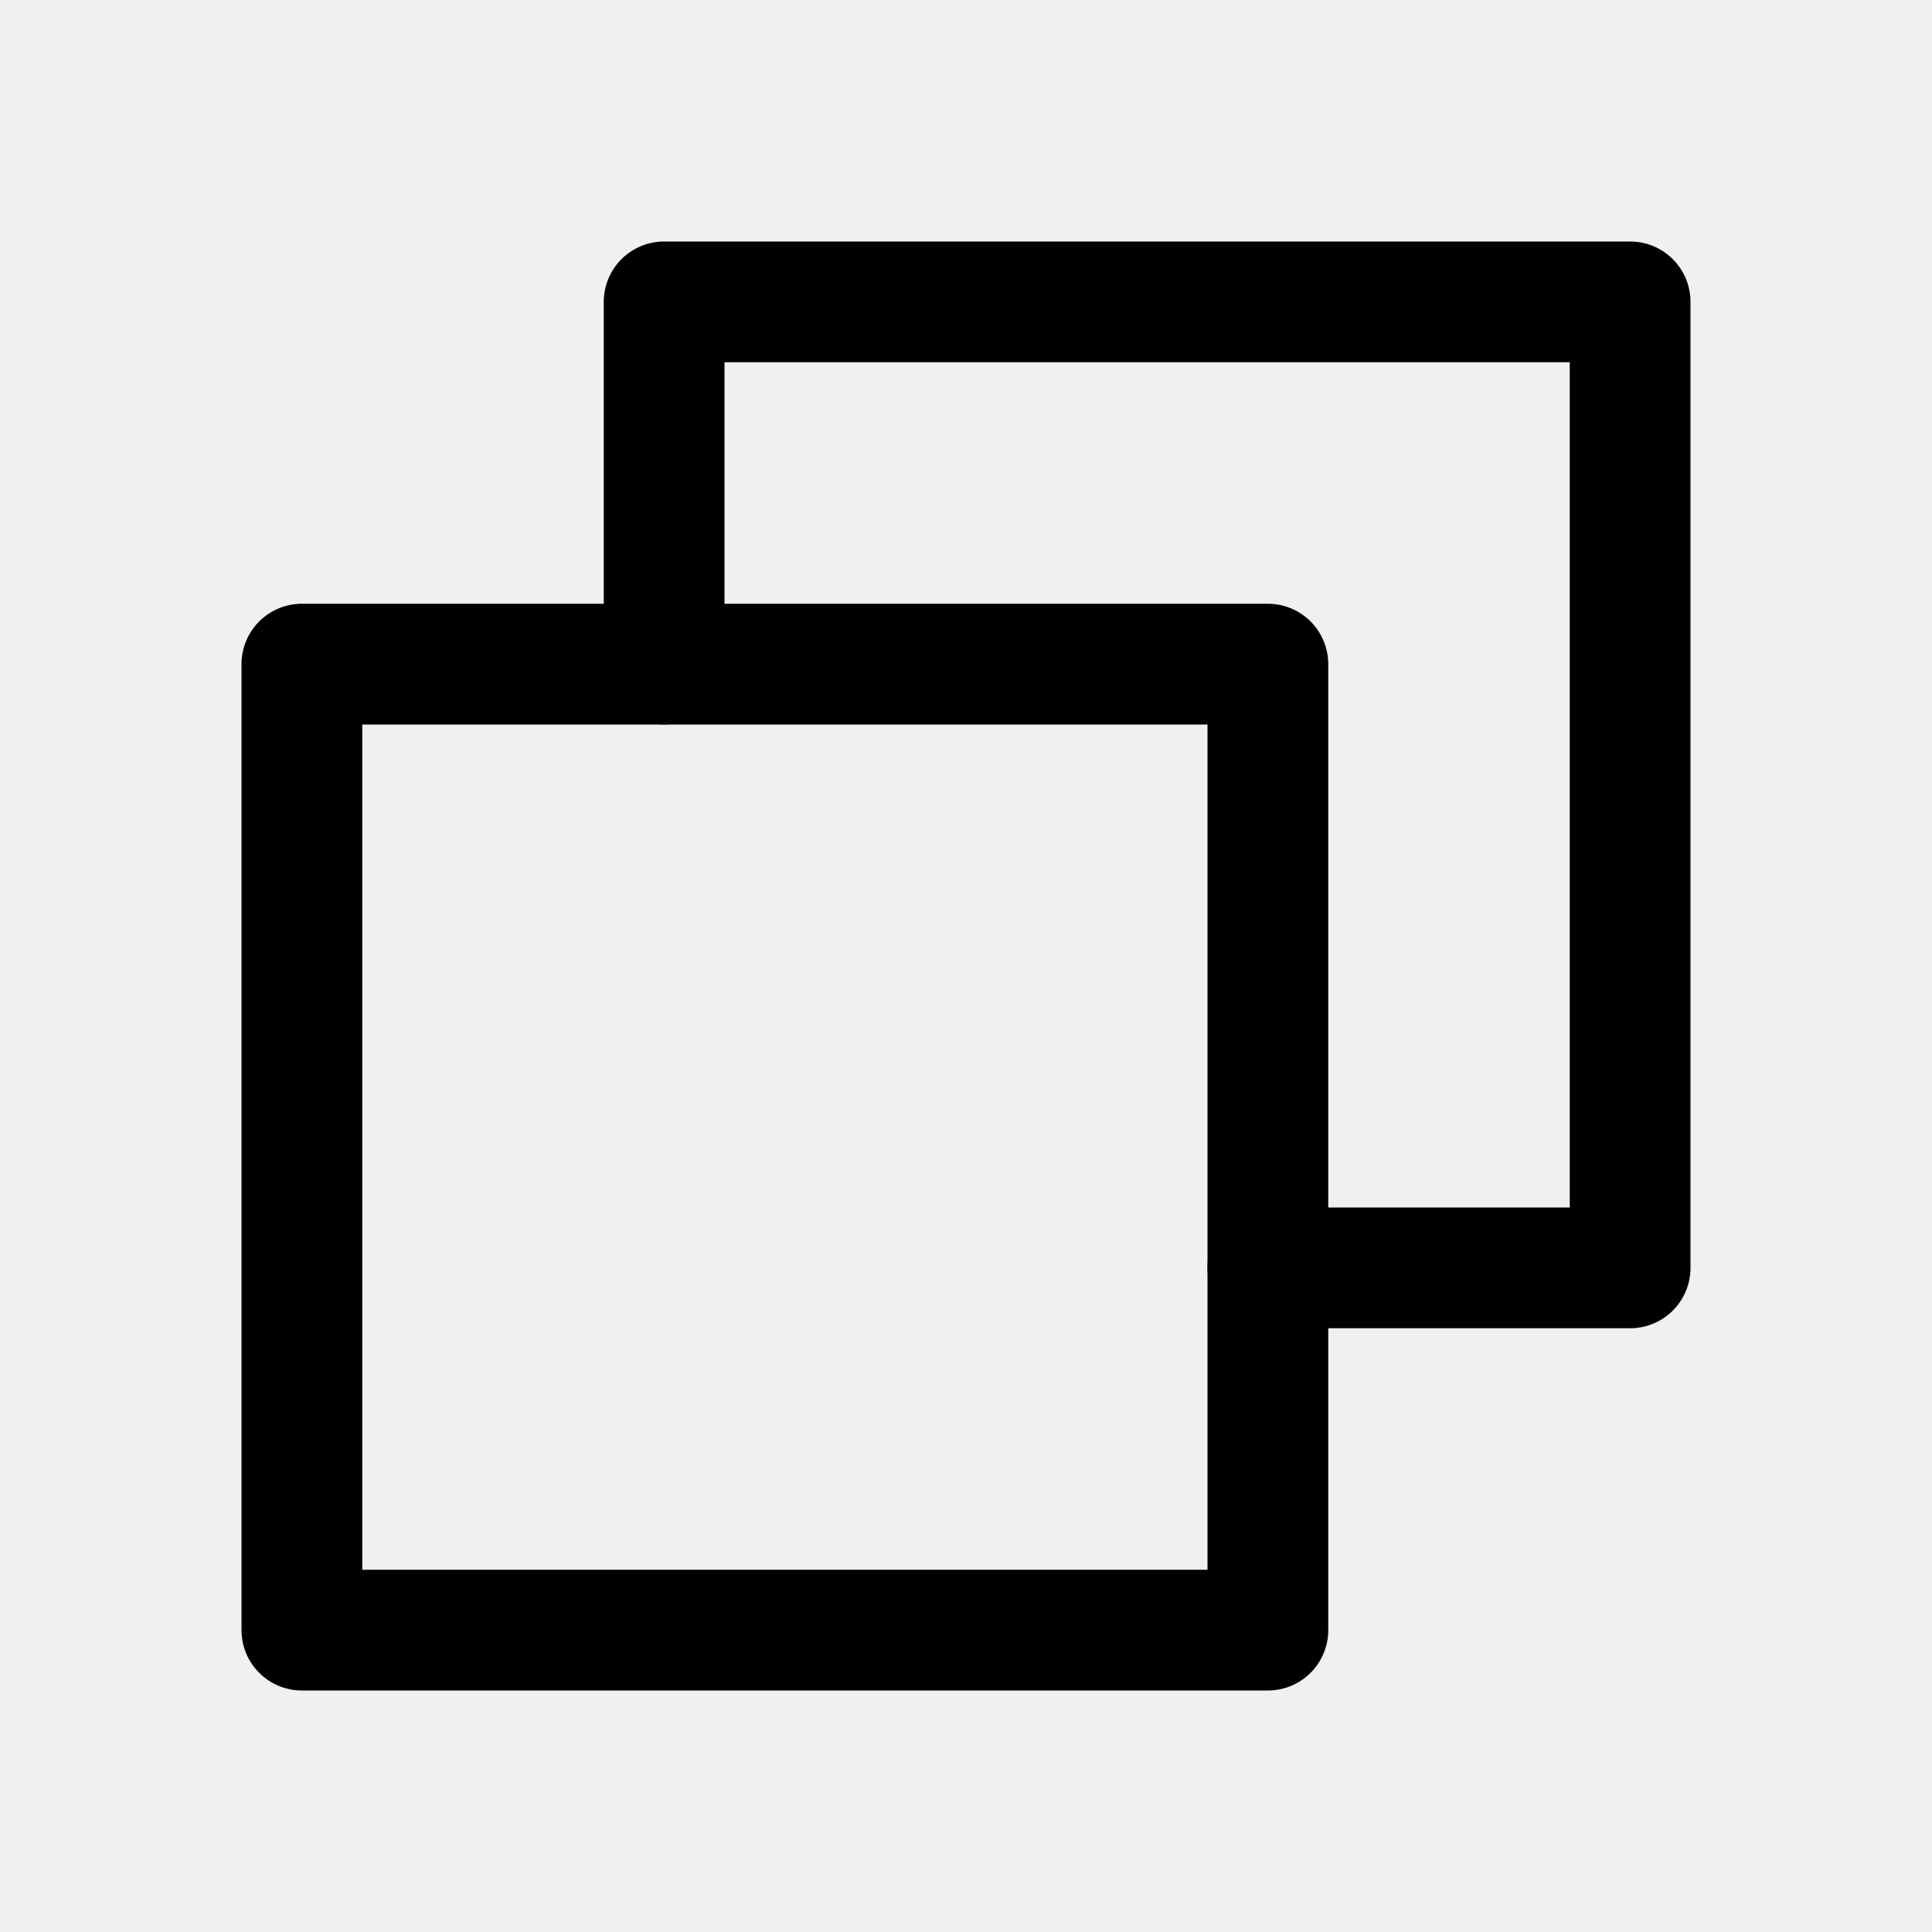
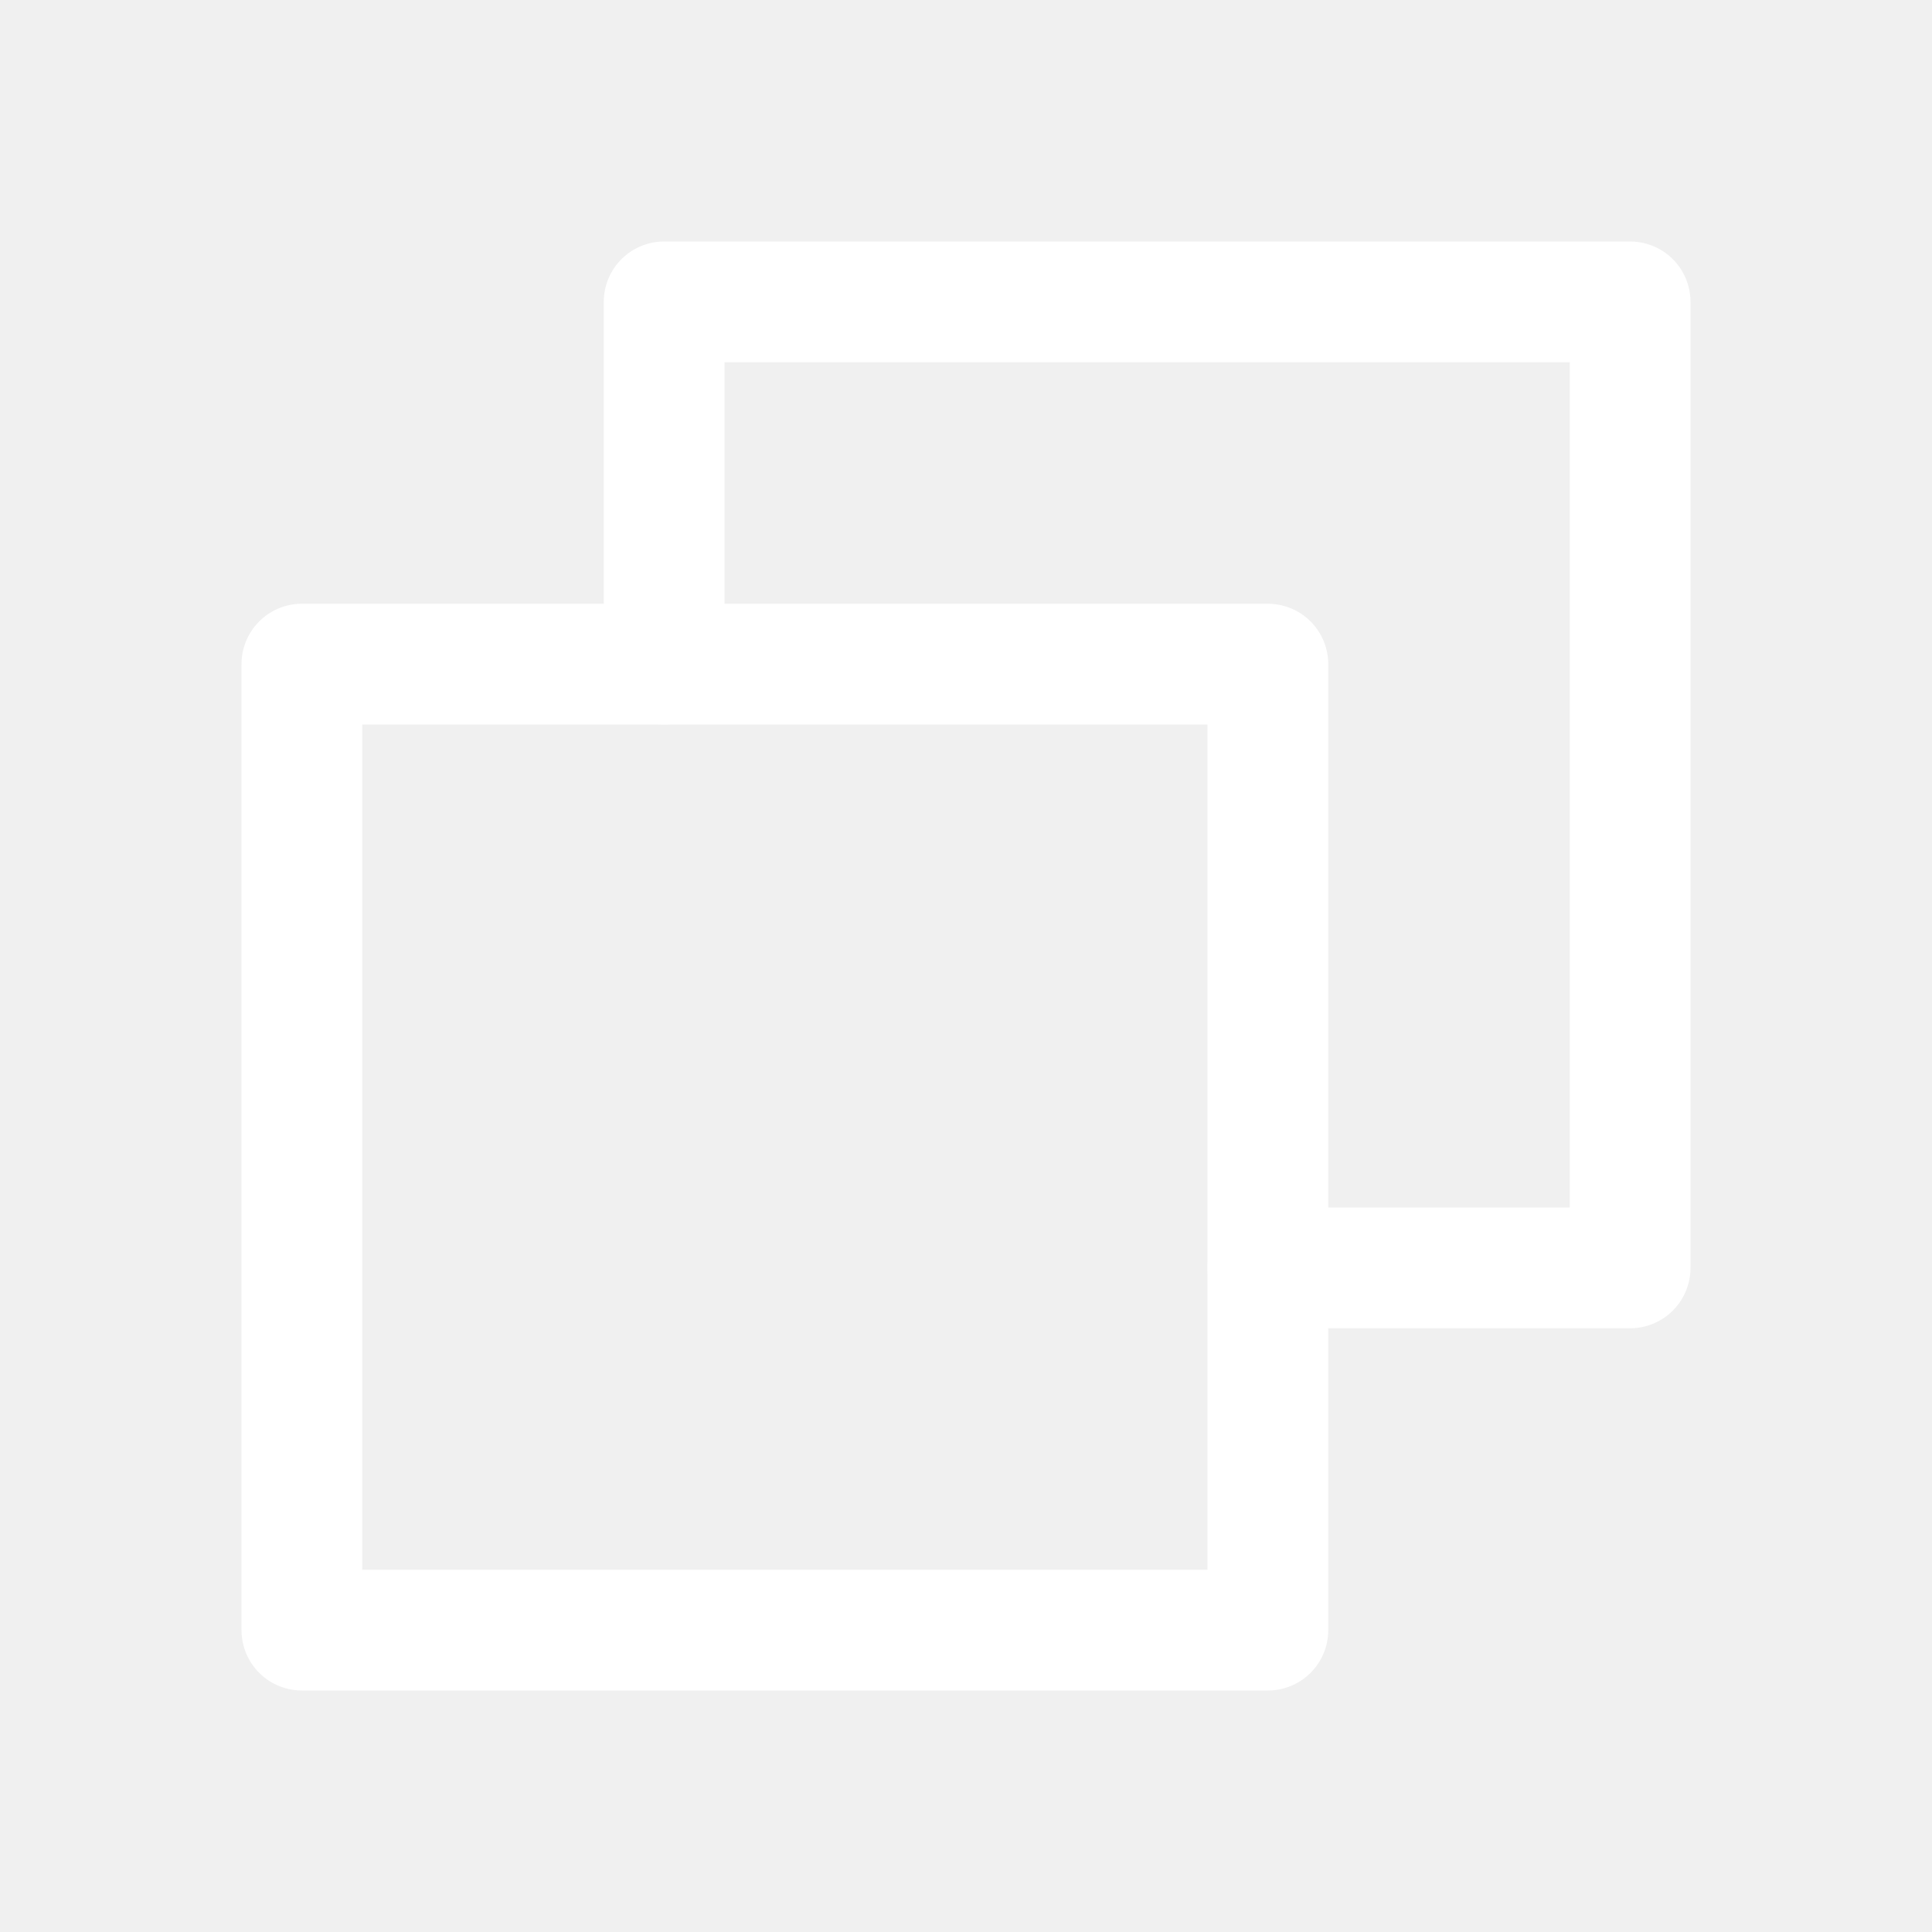
<svg xmlns="http://www.w3.org/2000/svg" width="16" height="16" viewBox="0 0 16 16" fill="none">
  <g id="Copy" clip-path="url(#clip0_8_330)">
-     <path id="Vector" d="M10.5 10.5H13.5V2.5H5.5V5.5" stroke="black" stroke-linecap="round" stroke-linejoin="round" />
-     <path id="Vector_2" d="M10.5 5.5H2.5V13.5H10.5V5.5Z" stroke="black" stroke-linecap="round" stroke-linejoin="round" />
+     <path id="Vector" d="M10.5 10.5H13.5V2.5H5.5V5.5" stroke="white" stroke-linecap="round" stroke-linejoin="round" />
+     <path id="Vector_2" d="M10.5 5.5H2.5V13.5H10.5V5.5Z" stroke="white" stroke-linecap="round" stroke-linejoin="round" />
  </g>
  <defs>
    <clipPath id="clip0_8_330">
      <rect width="16" height="16" fill="white" />
    </clipPath>
  </defs>
</svg>
